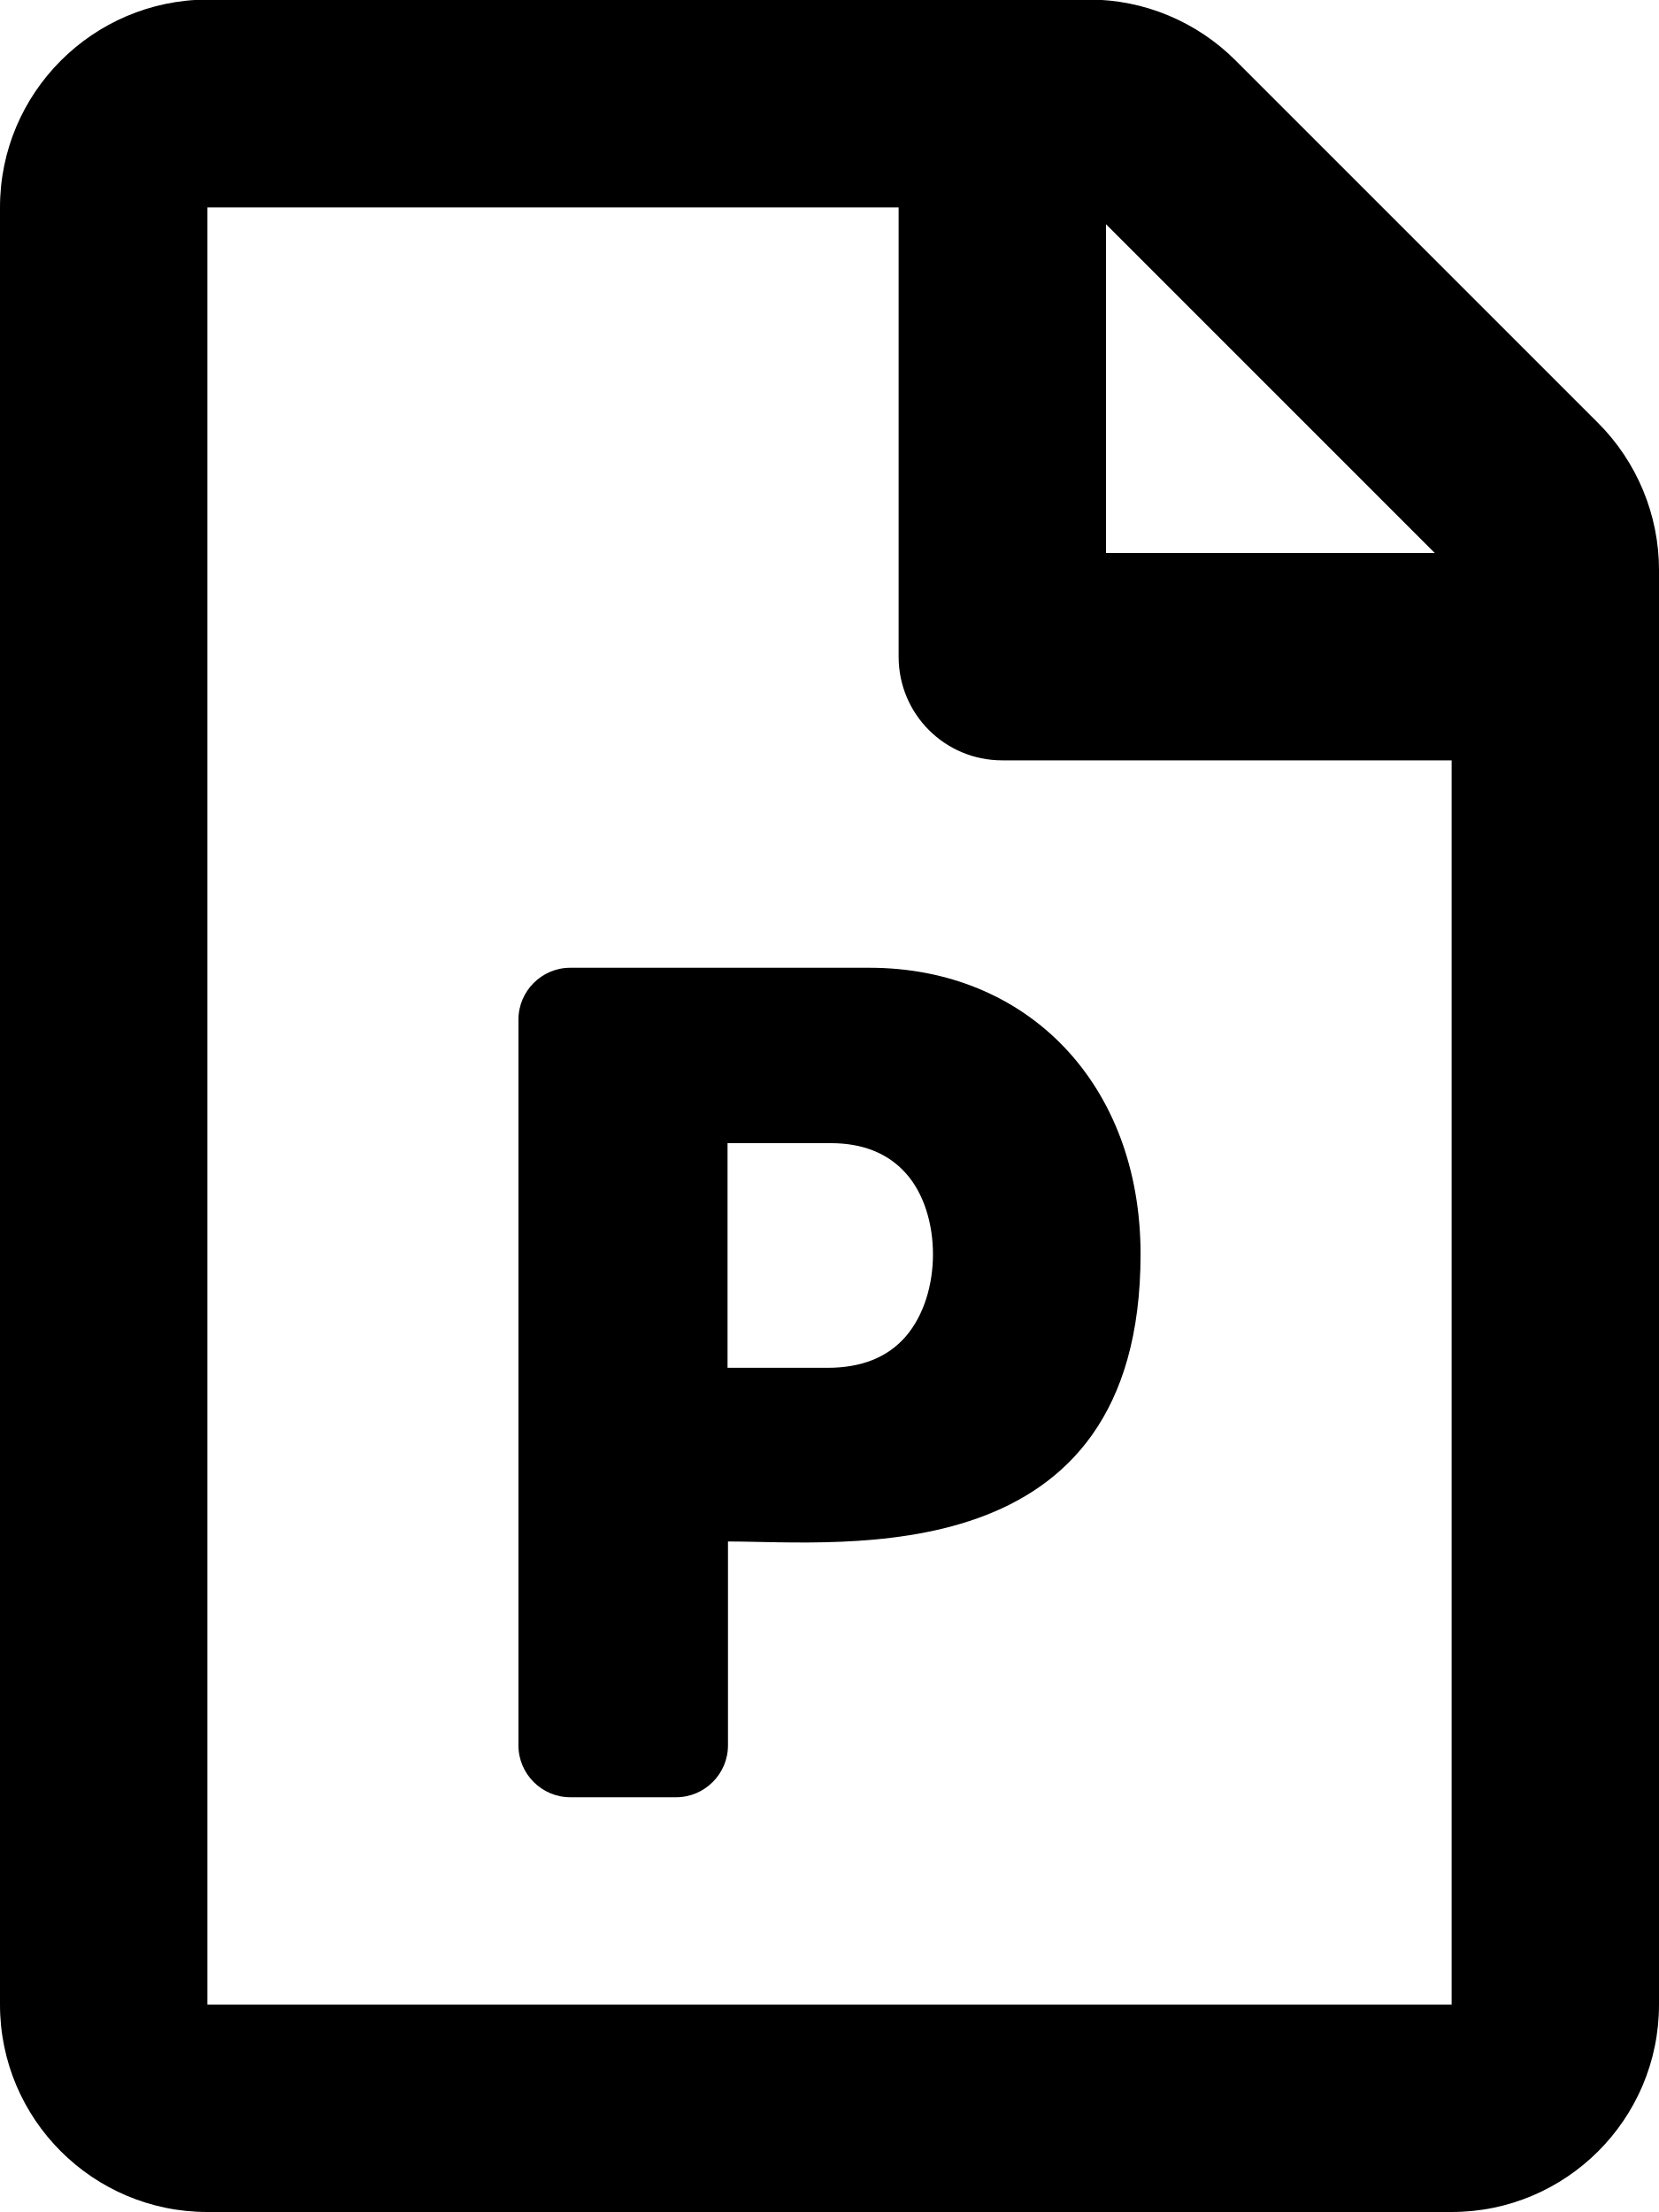
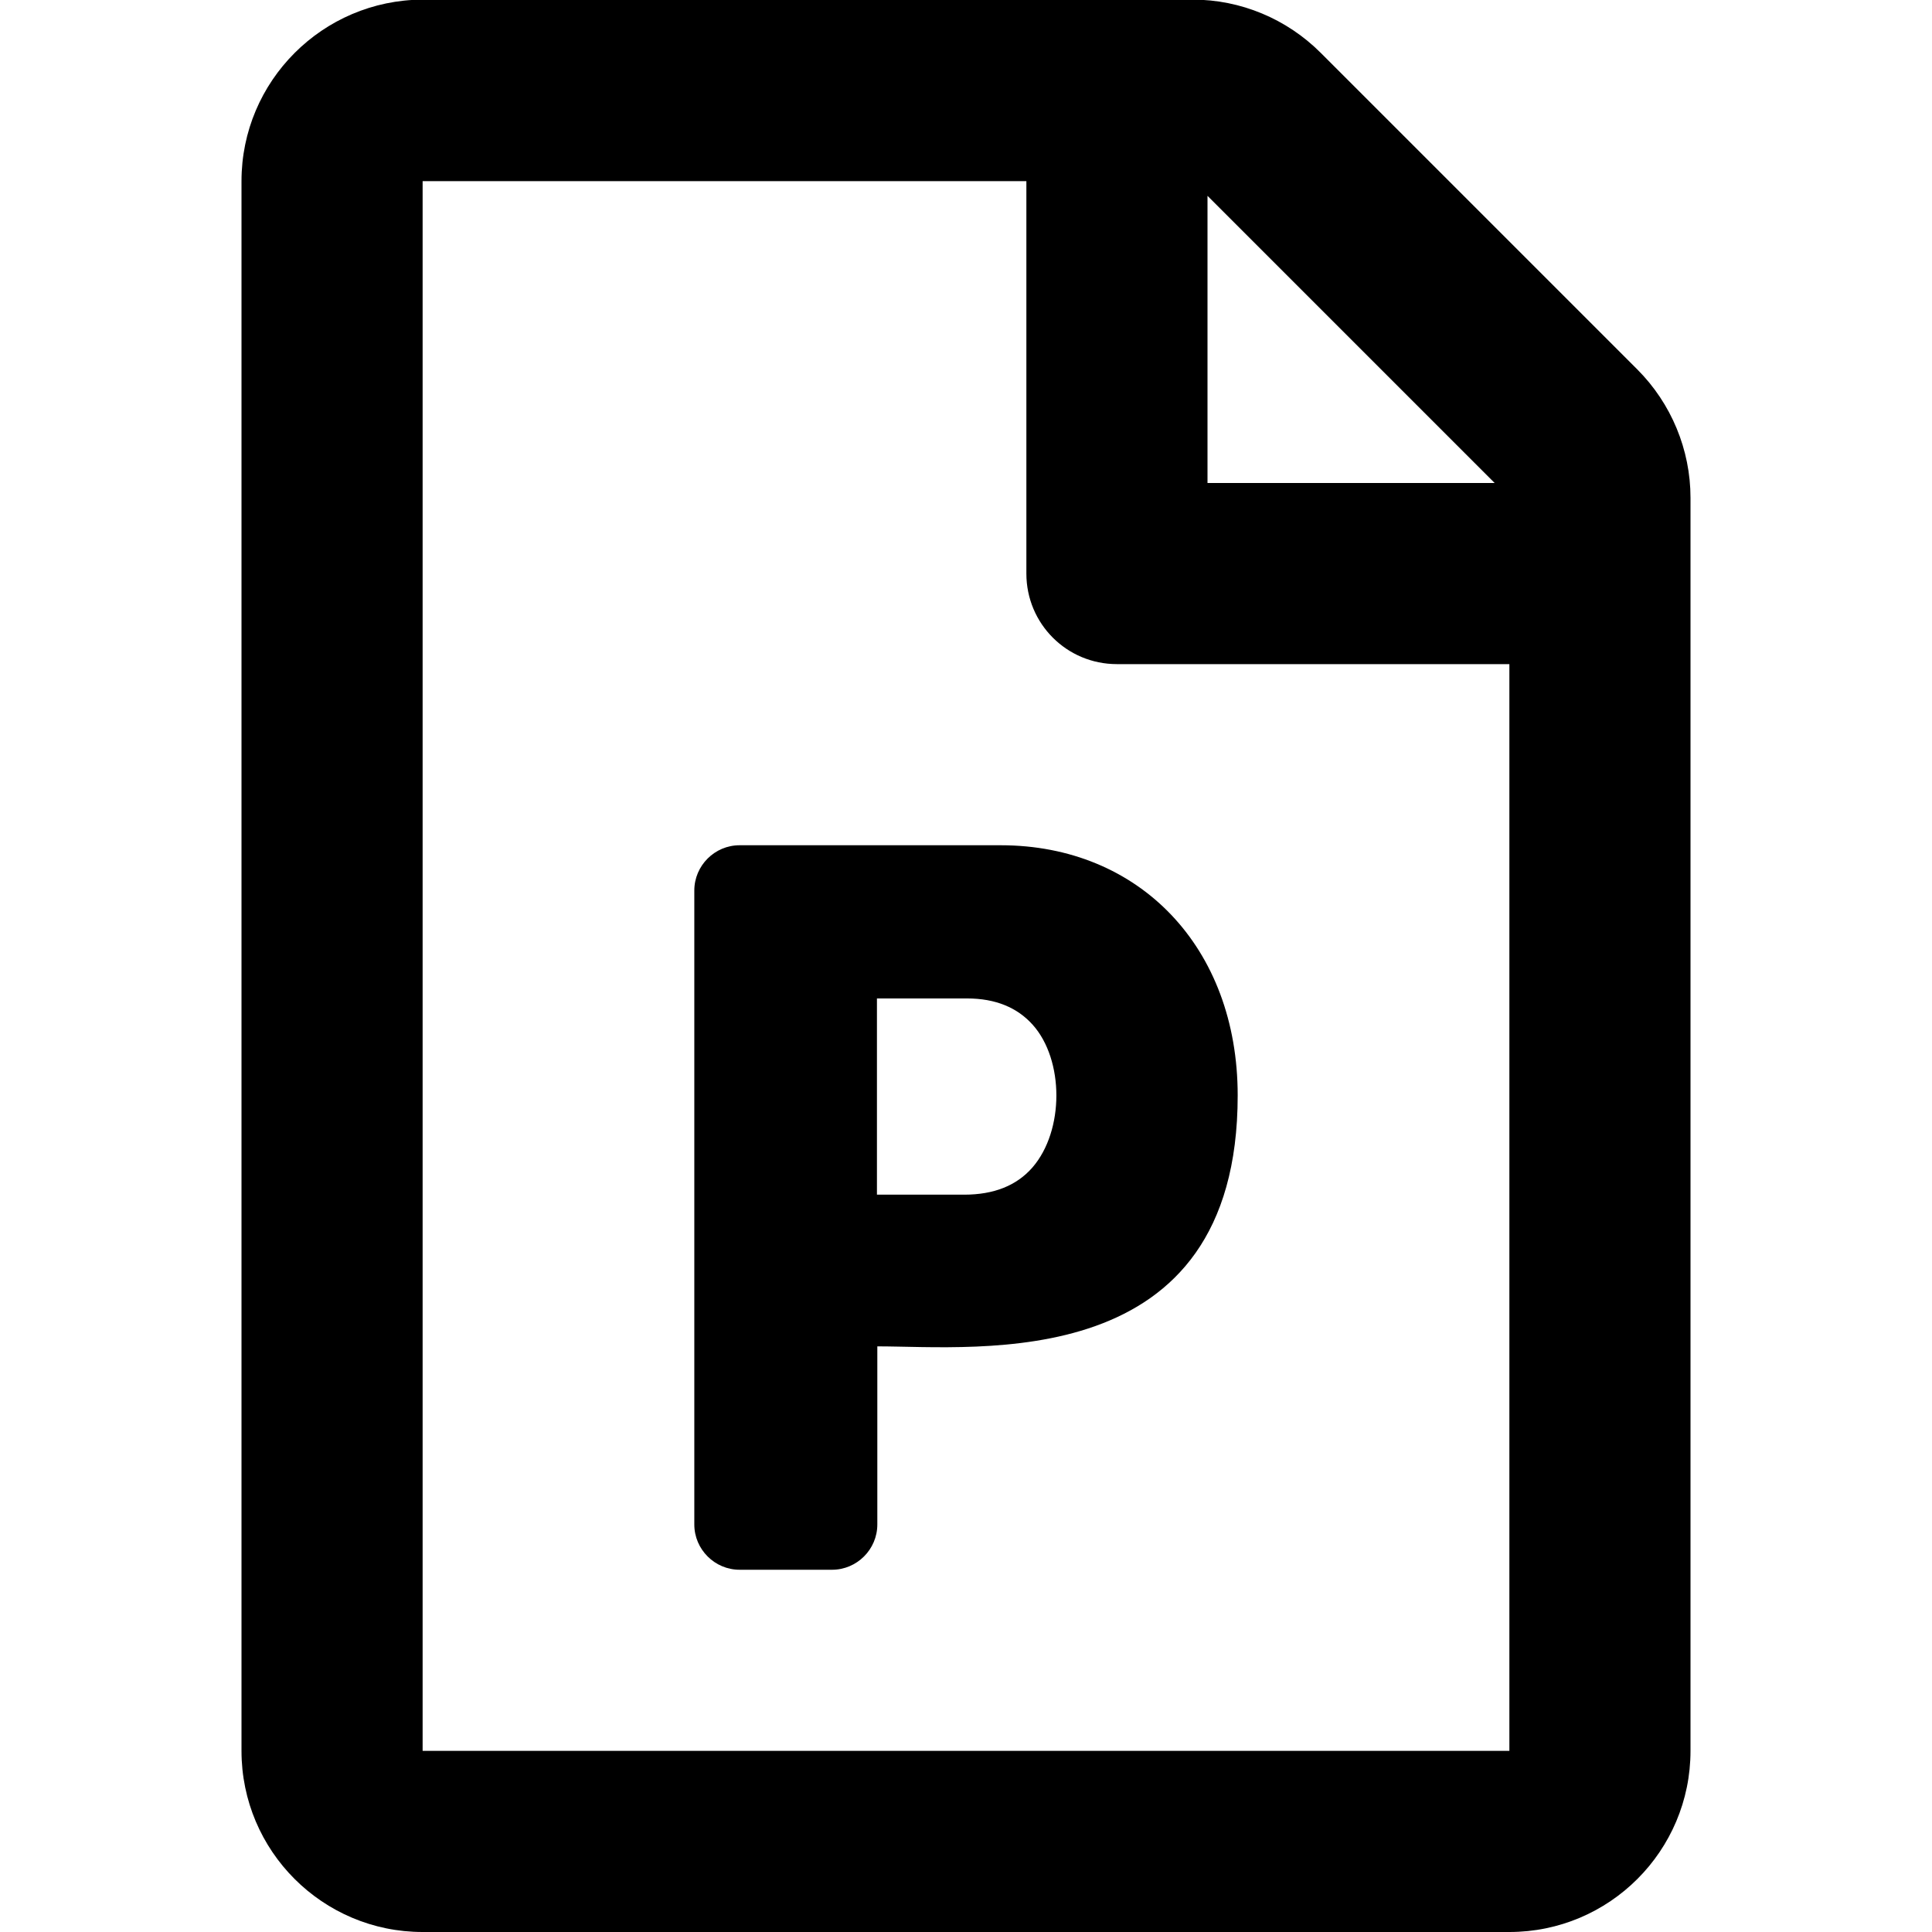
- <svg xmlns="http://www.w3.org/2000/svg" viewBox="0 0 384 512">
+ <svg xmlns="http://www.w3.org/2000/svg" viewBox="0 0 384 512" width="16" height="16">
  <path d="M369.9 97.9L286 14C277 5 264.8-.1 252.1-.1H48C21.5 0 0 21.5 0 48v416c0 26.5 21.5 48 48 48h288c26.5 0 48-21.5 48-48V131.9c0-12.7-5.1-25-14.1-34zM332.1 128H256V51.9l76.1 76.1zM48 464V48h160v104c0 13.3 10.7 24 24 24h104v288H48zm72-60V236c0-6.6 5.4-12 12-12h69.2c36.7 0 62.8 27 62.8 66.3 0 74.3-68.7 66.5-95.5 66.5V404c0 6.6-5.4 12-12 12H132c-6.6 0-12-5.4-12-12zm48.5-87.4h23c7.9 0 13.9-2.4 18.1-7.2 8.5-9.8 8.4-28.5.1-37.8-4.1-4.6-9.9-7-17.4-7h-23.9v52z" />
</svg>
